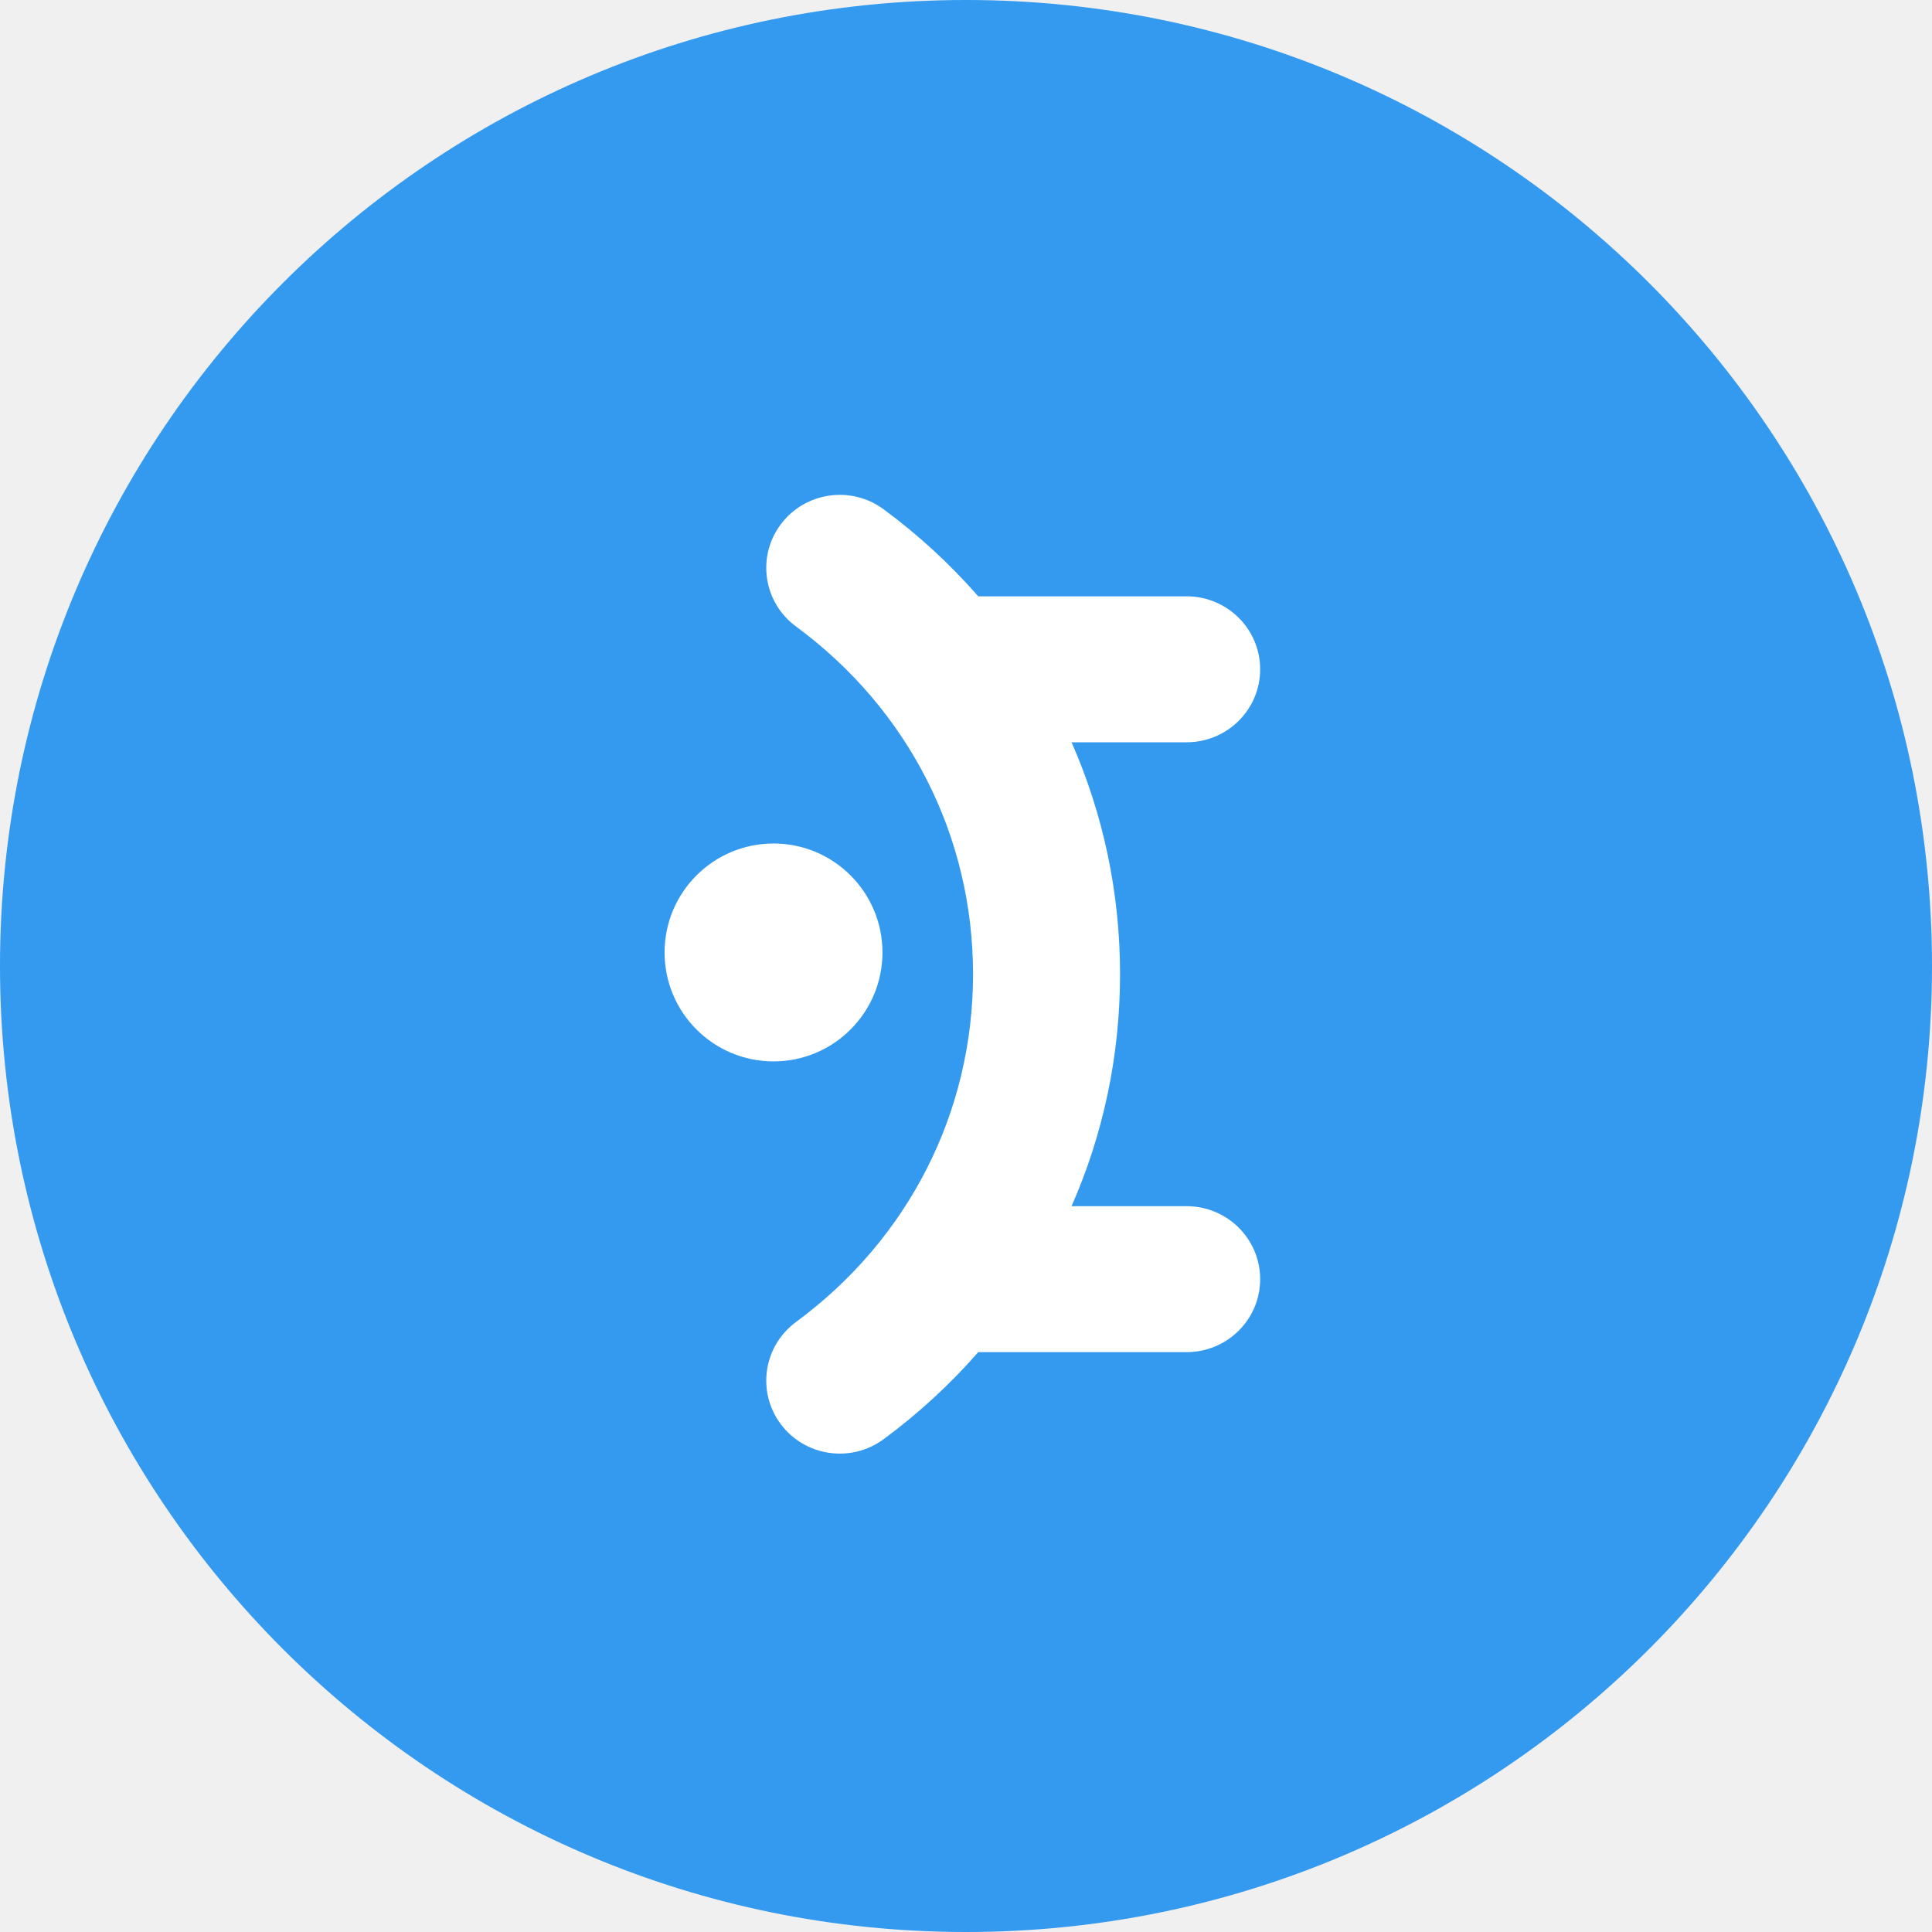
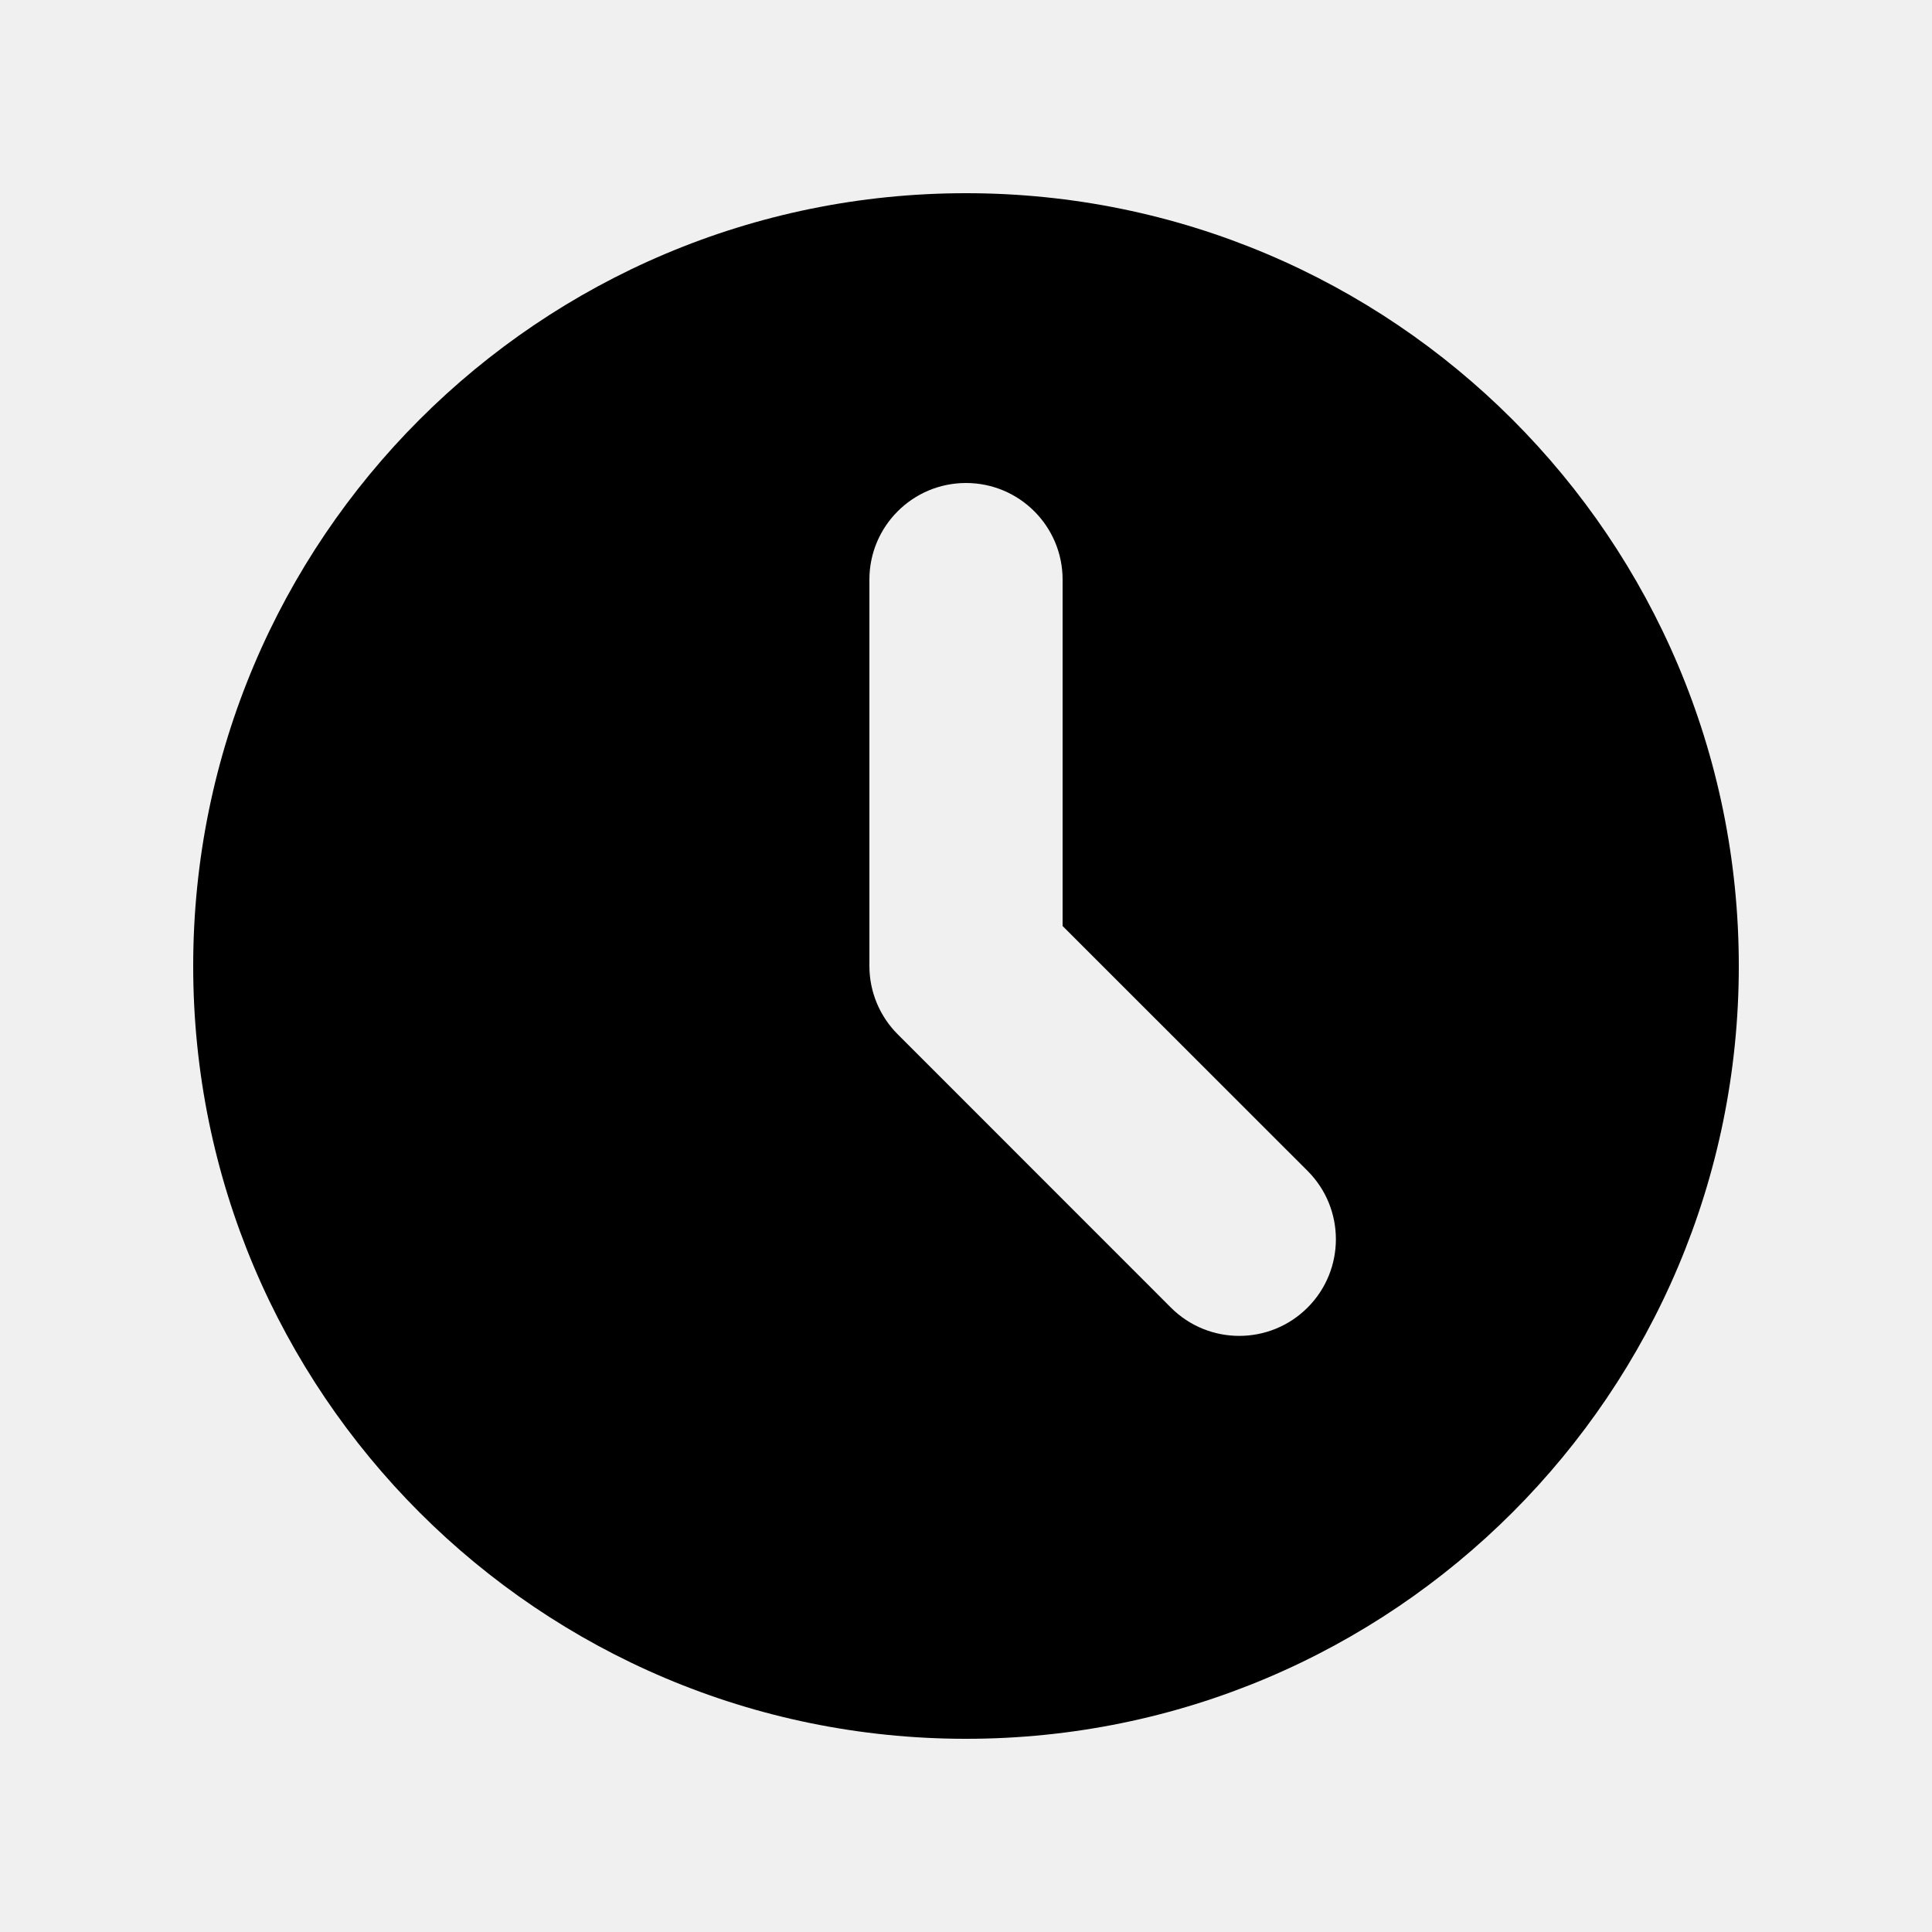
- <svg xmlns="http://www.w3.org/2000/svg" viewBox="0 0 500 500">
-   <g fill="none" fill-rule="evenodd">
-     <rect width="500" height="500" fill="#339AF0" rx="250" />
-     <g fill="#FFF">
-       <path fill-rule="nonzero" d="M202.055 135.706c-6.26 8.373-4.494 20.208 3.944 26.42 29.122 21.45 45.824 54.253 45.824 90.005 0 35.752-16.702 68.559-45.824 90.005-8.436 6.215-10.206 18.043-3.944 26.42 6.26 8.378 18.173 10.13 26.611 3.916a153.835 153.835 0 0024.509-22.54h53.93c10.506 0 19.023-8.455 19.023-18.885 0-10.43-8.517-18.886-19.023-18.886h-29.79c8.196-18.594 12.553-38.923 12.553-60.03s-4.357-41.436-12.552-60.03h29.79c10.505 0 19.022-8.455 19.022-18.885 0-10.43-8.517-18.886-19.023-18.886h-53.93a153.835 153.835 0 00-24.509-22.54c-8.438-6.215-20.351-4.46-26.61 3.916z" />
-       <path d="M171.992 246.492c0-15.572 12.624-28.195 28.196-28.195 15.572 0 28.195 12.623 28.195 28.195 0 15.572-12.623 28.196-28.195 28.196-15.572 0-28.196-12.624-28.196-28.196z" />
-     </g>
-   </g>
+ <svg xmlns="http://www.w3.org/2000/svg" class="h-5 w-5" viewBox="0 0 20 20" fill="currentColor">
+   <path fill-rule="evenodd" d="M10 18a8 8 0 100-16 8 8 0 000 16zm1-12a1 1 0 10-2 0v4a1 1 0 00.293.707l2.828 2.829a1 1 0 101.415-1.415L11 9.586V6z" clip-rule="evenodd" />
</svg>
